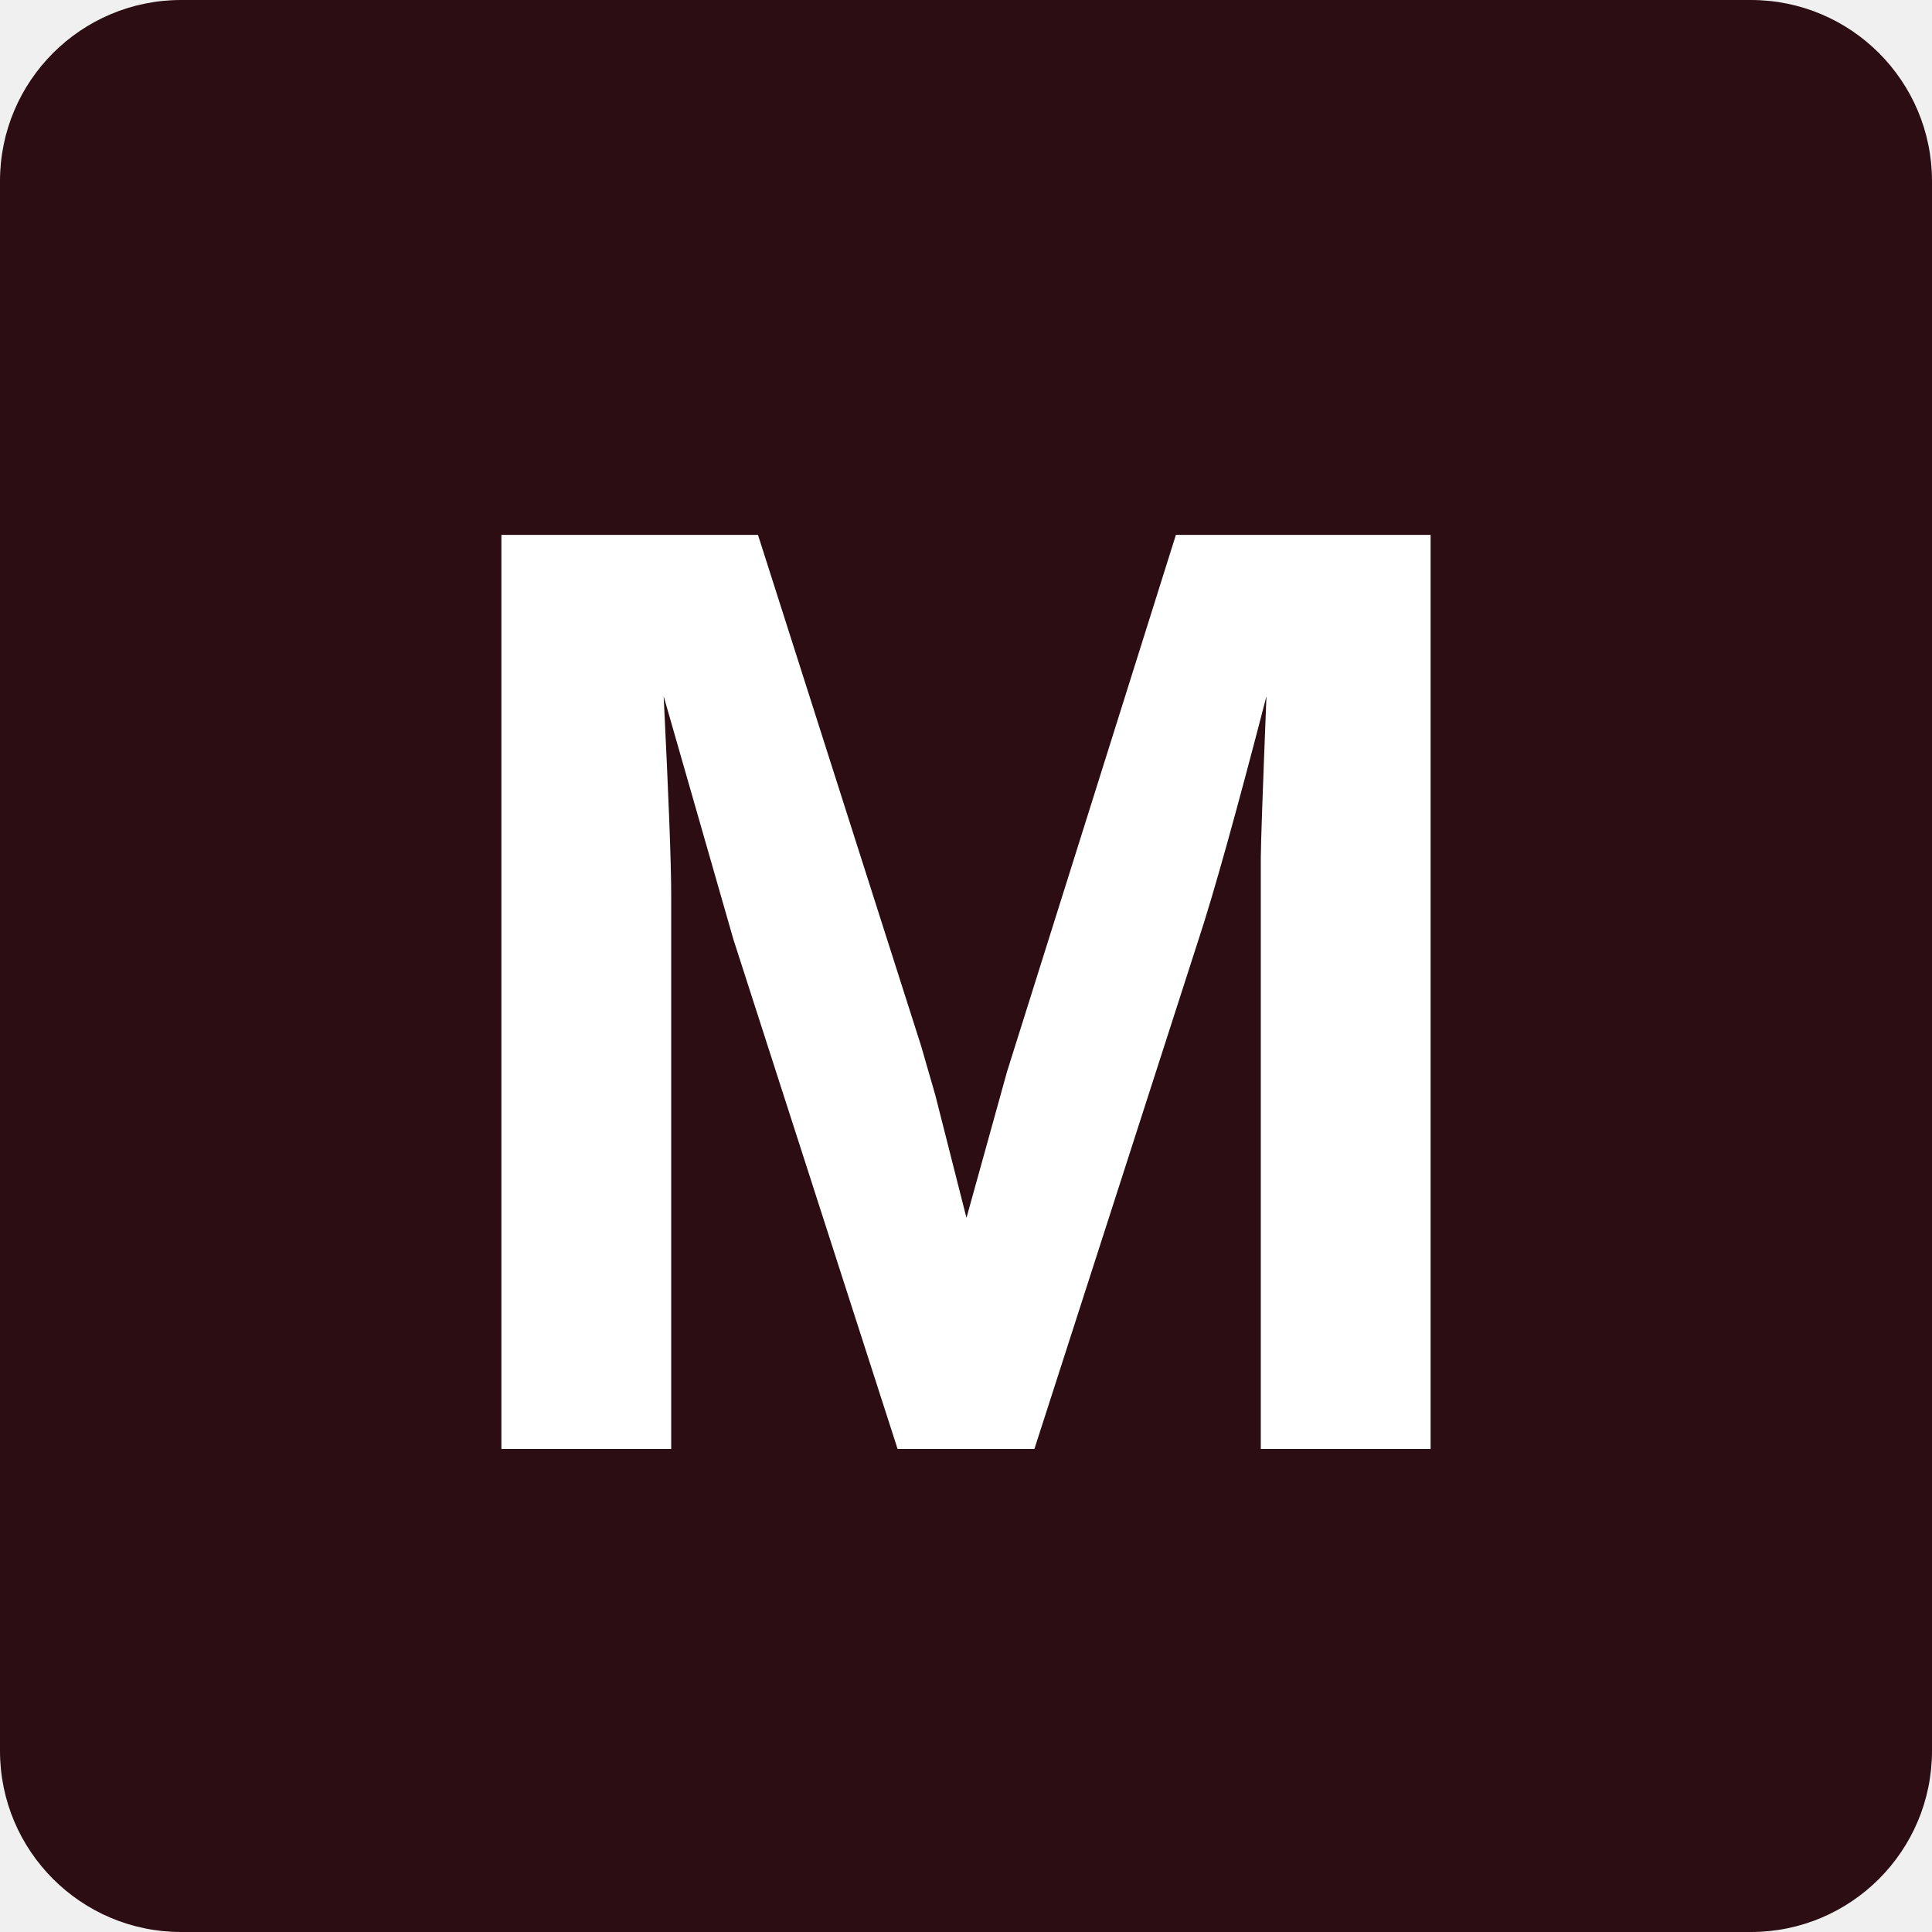
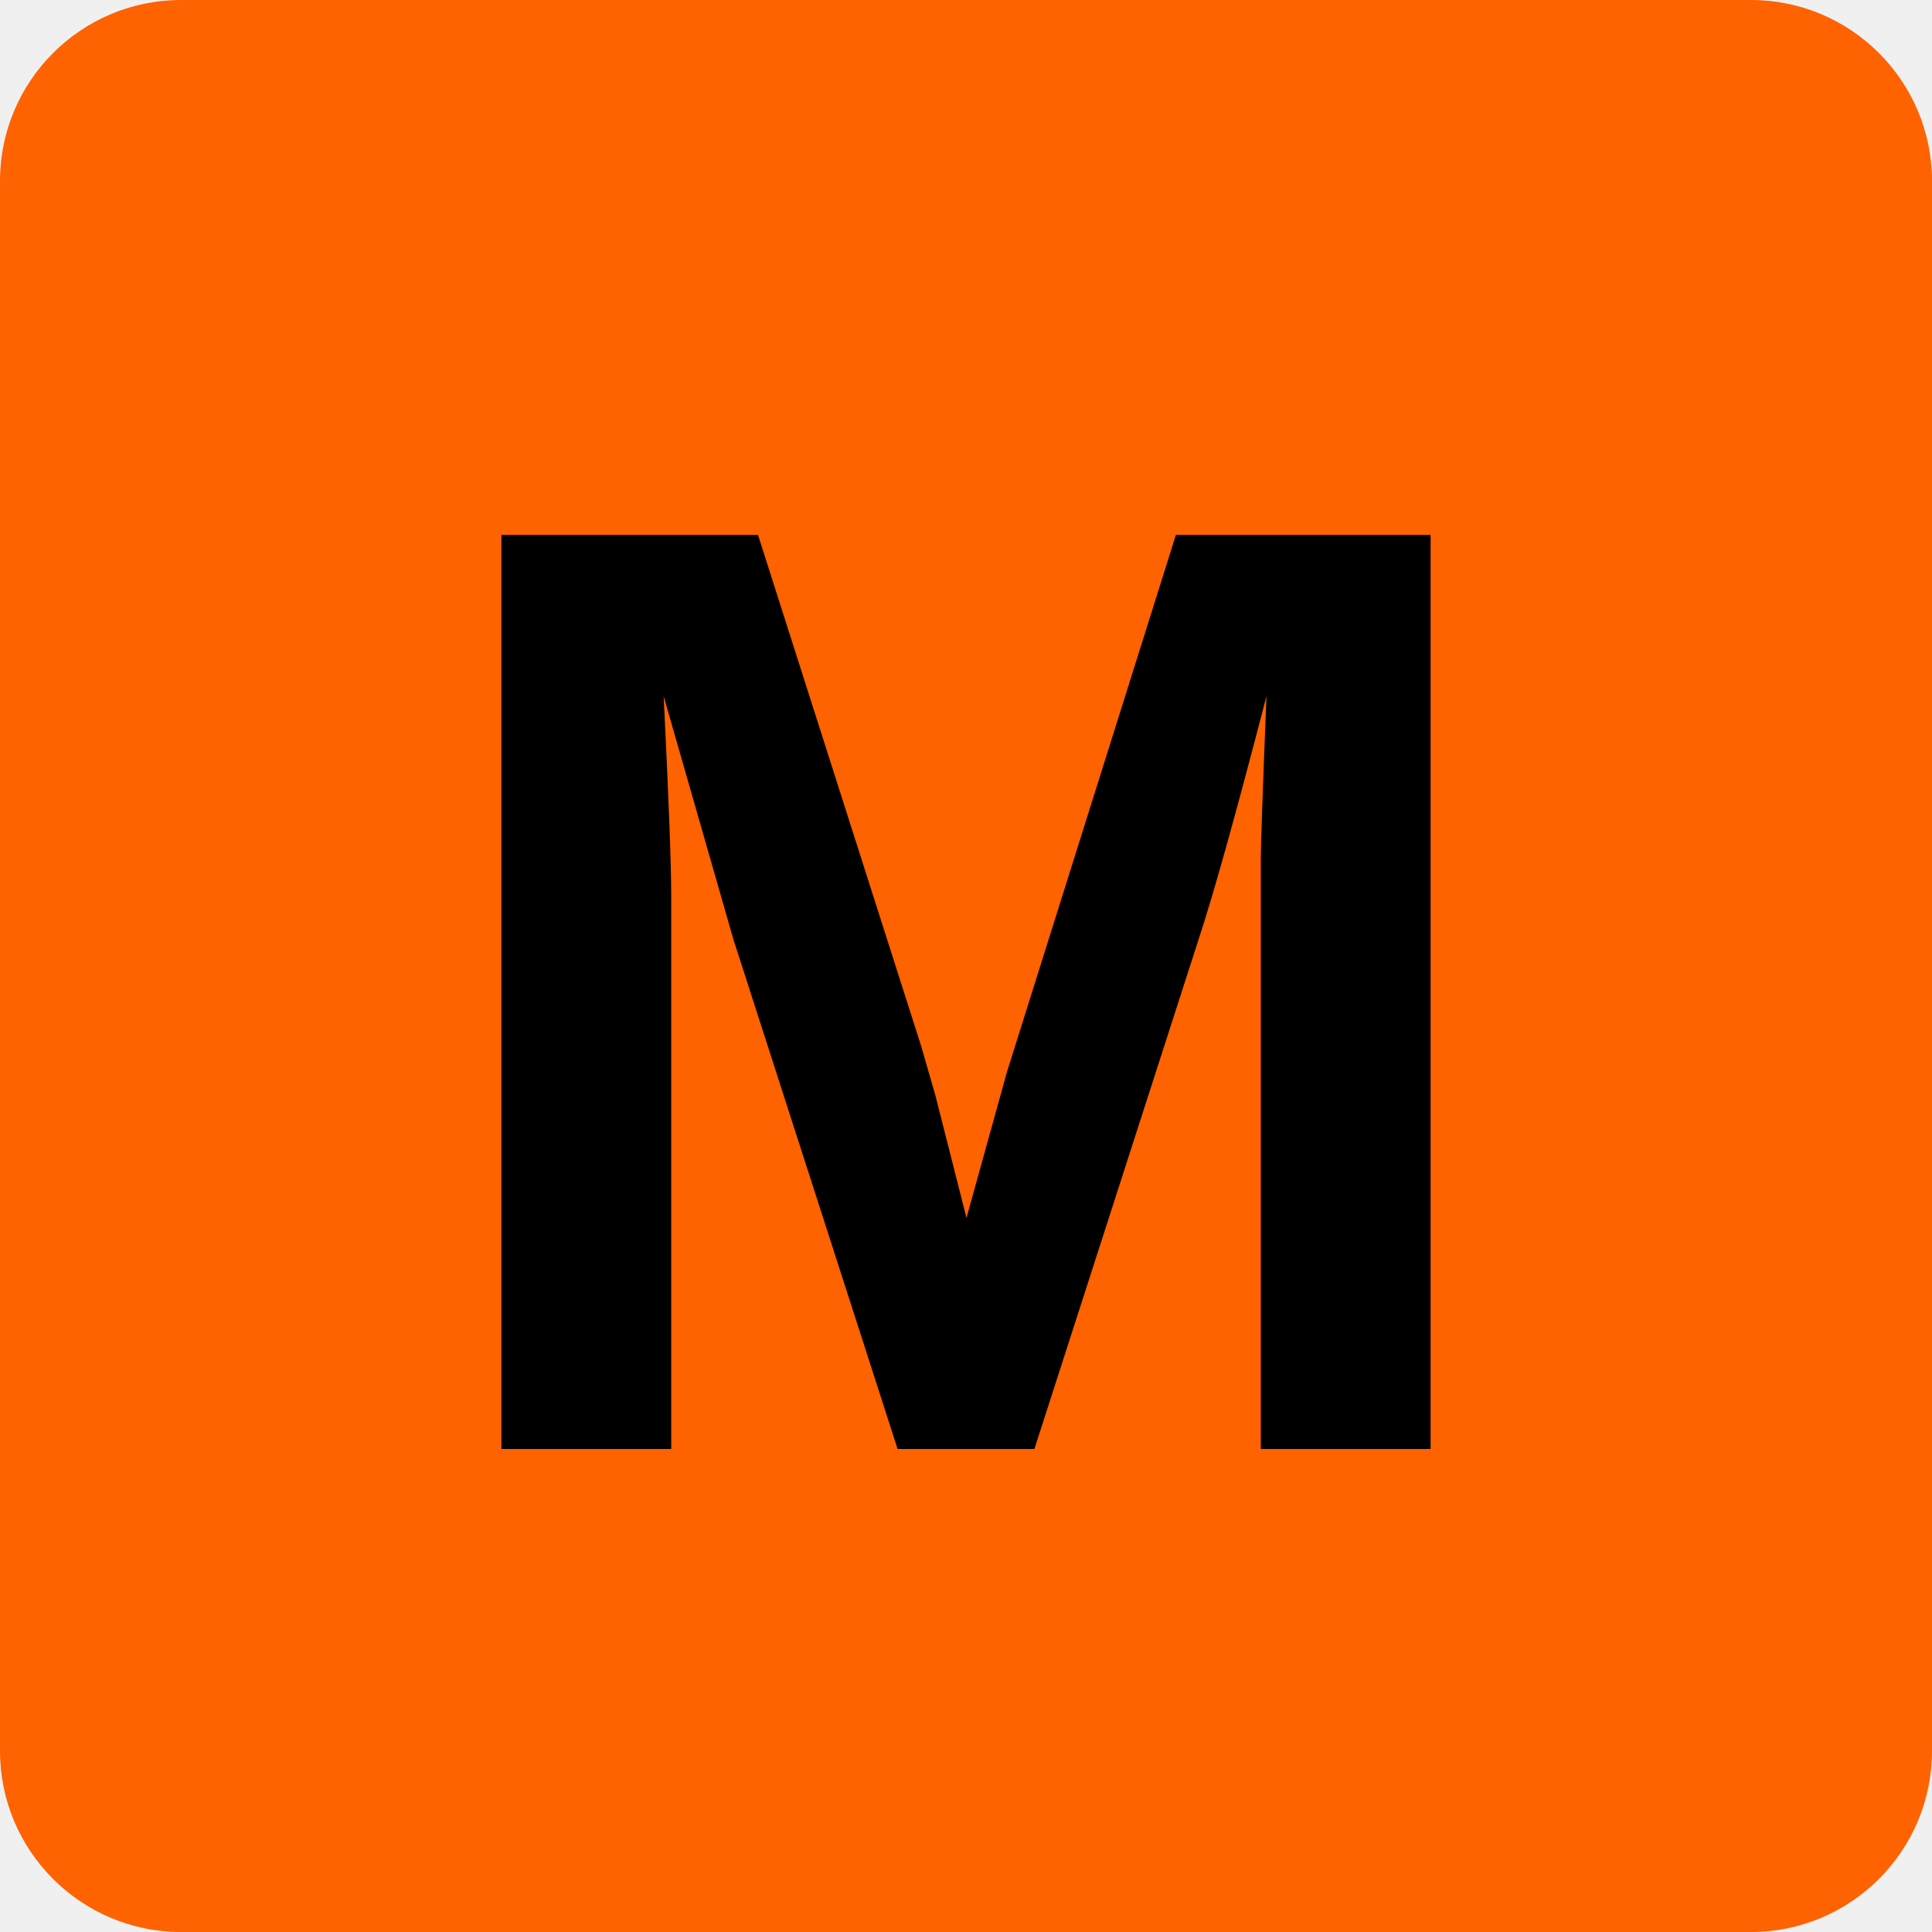
<svg xmlns="http://www.w3.org/2000/svg" viewBox="0 0 32 32">
-   <rect width="32" height="32" rx="3" fill="#2b0d13" />
-   <text x="16" y="24" text-anchor="middle" font-family="-apple-system, BlinkMacSystemFont, Segoe UI, Arial, sans-serif" font-size="22" font-weight="650" fill="#ffffff">M</text>
+   <rect width="32" height="32" rx="3" fill="#ff6200" />
+   <text x="16" y="24" text-anchor="middle" font-family="-apple-system, BlinkMacSystemFont, Segoe UI, Arial, sans-serif" font-size="22" font-weight="650" fill="#000000">M</text>
</svg>
